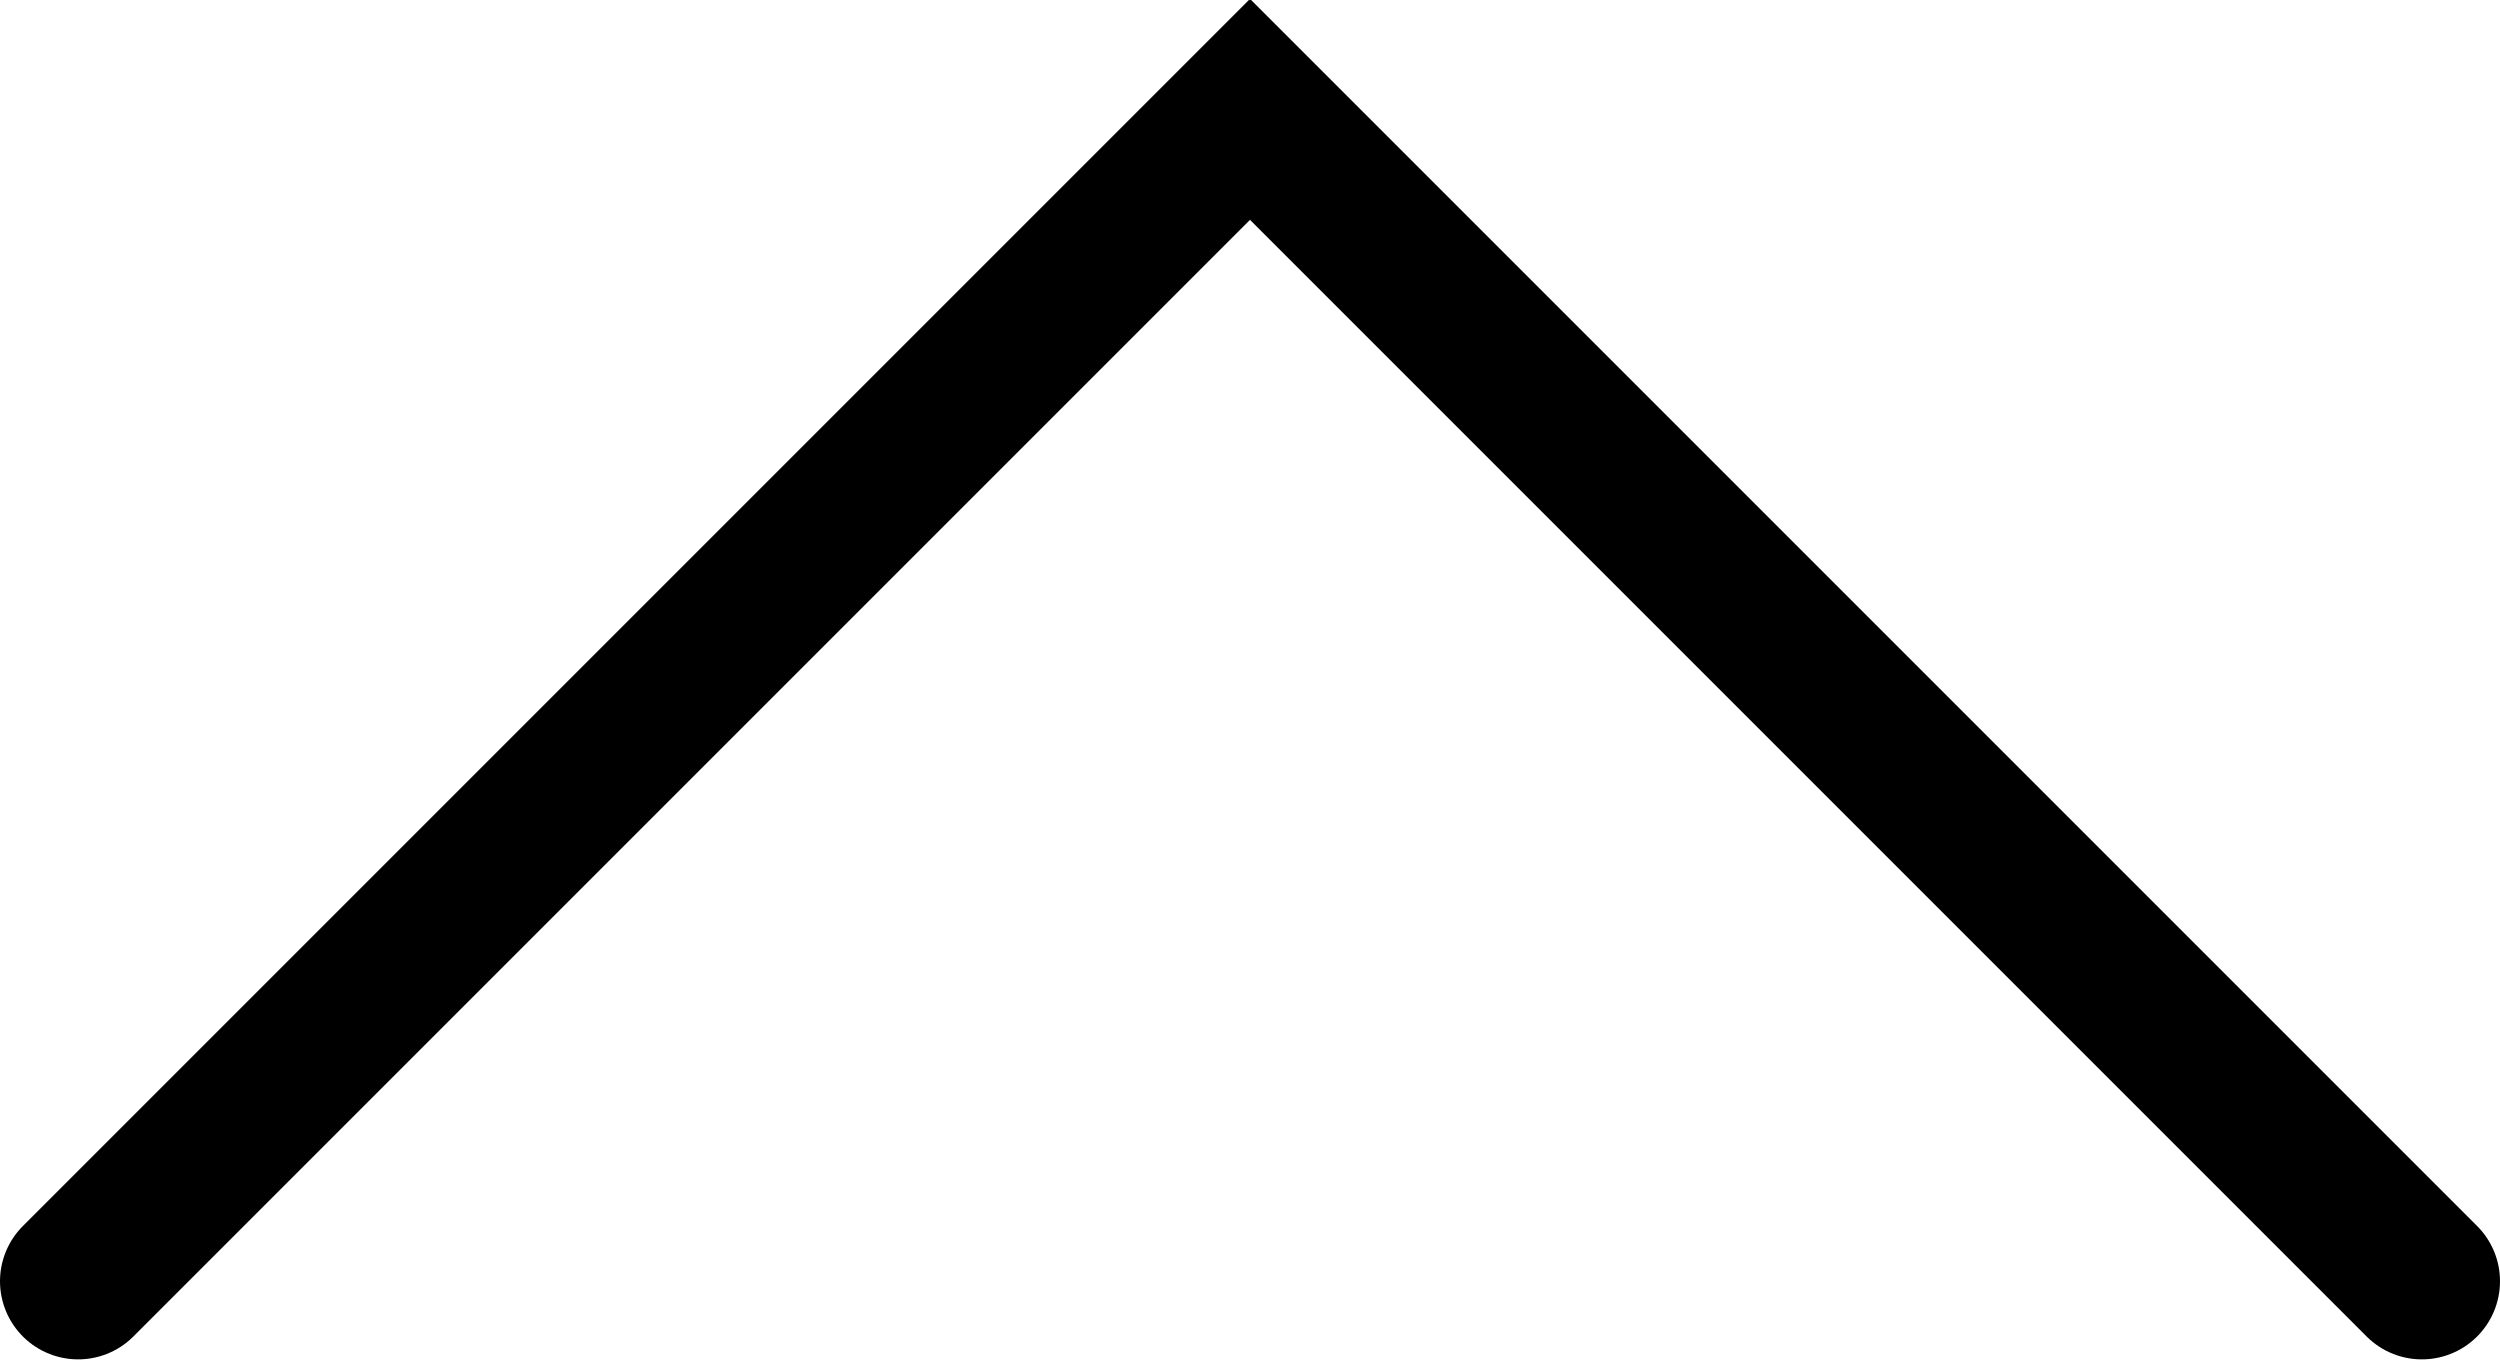
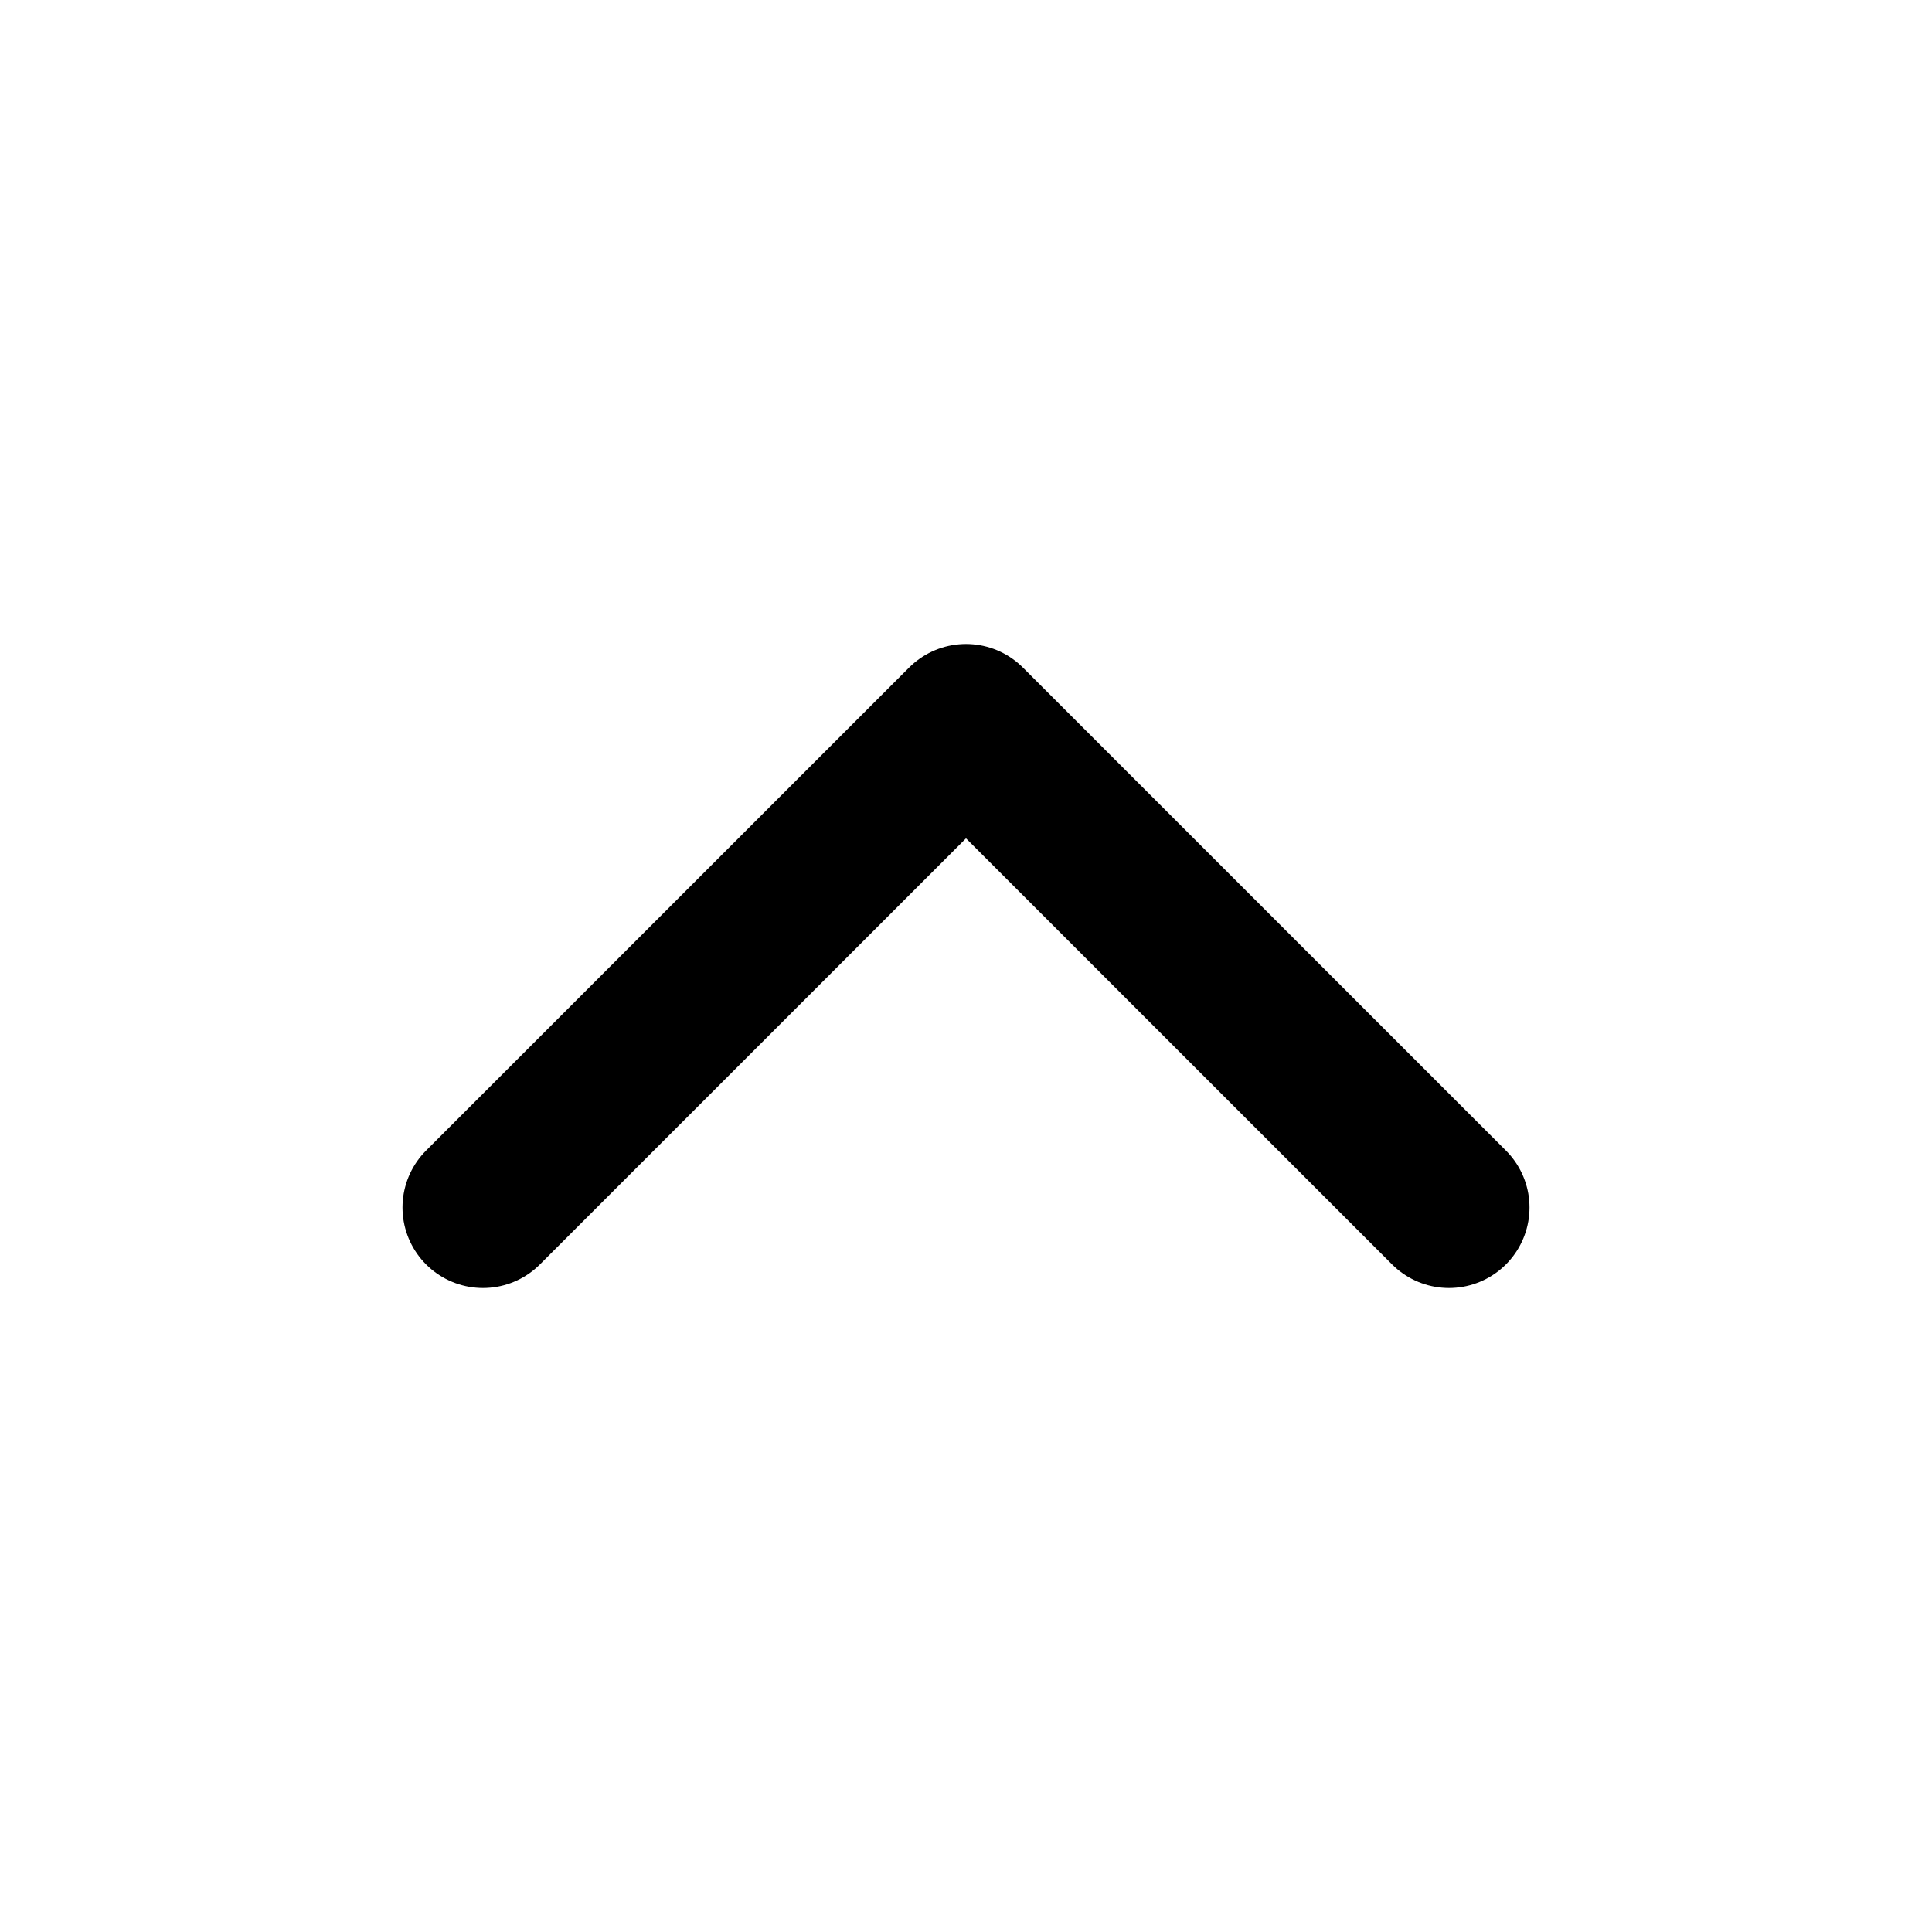
- <svg xmlns="http://www.w3.org/2000/svg" width="16" viewBox="0 0 16 8.7">
-   <path d="M0.5,8.2L8,0.7l7.5,7.5" fill="none" stroke="currentColor" stroke-linecap="round" stroke-width="1" vector-effect="non-scaling-stroke" />
+ <svg xmlns="http://www.w3.org/2000/svg" width="24" viewBox="0 0 24 24" fill="none" stroke="currentColor" stroke-width="2" stroke-linecap="round" stroke-linejoin="round">
+   <path d="m18 15-6-6-6 6" />
</svg>
